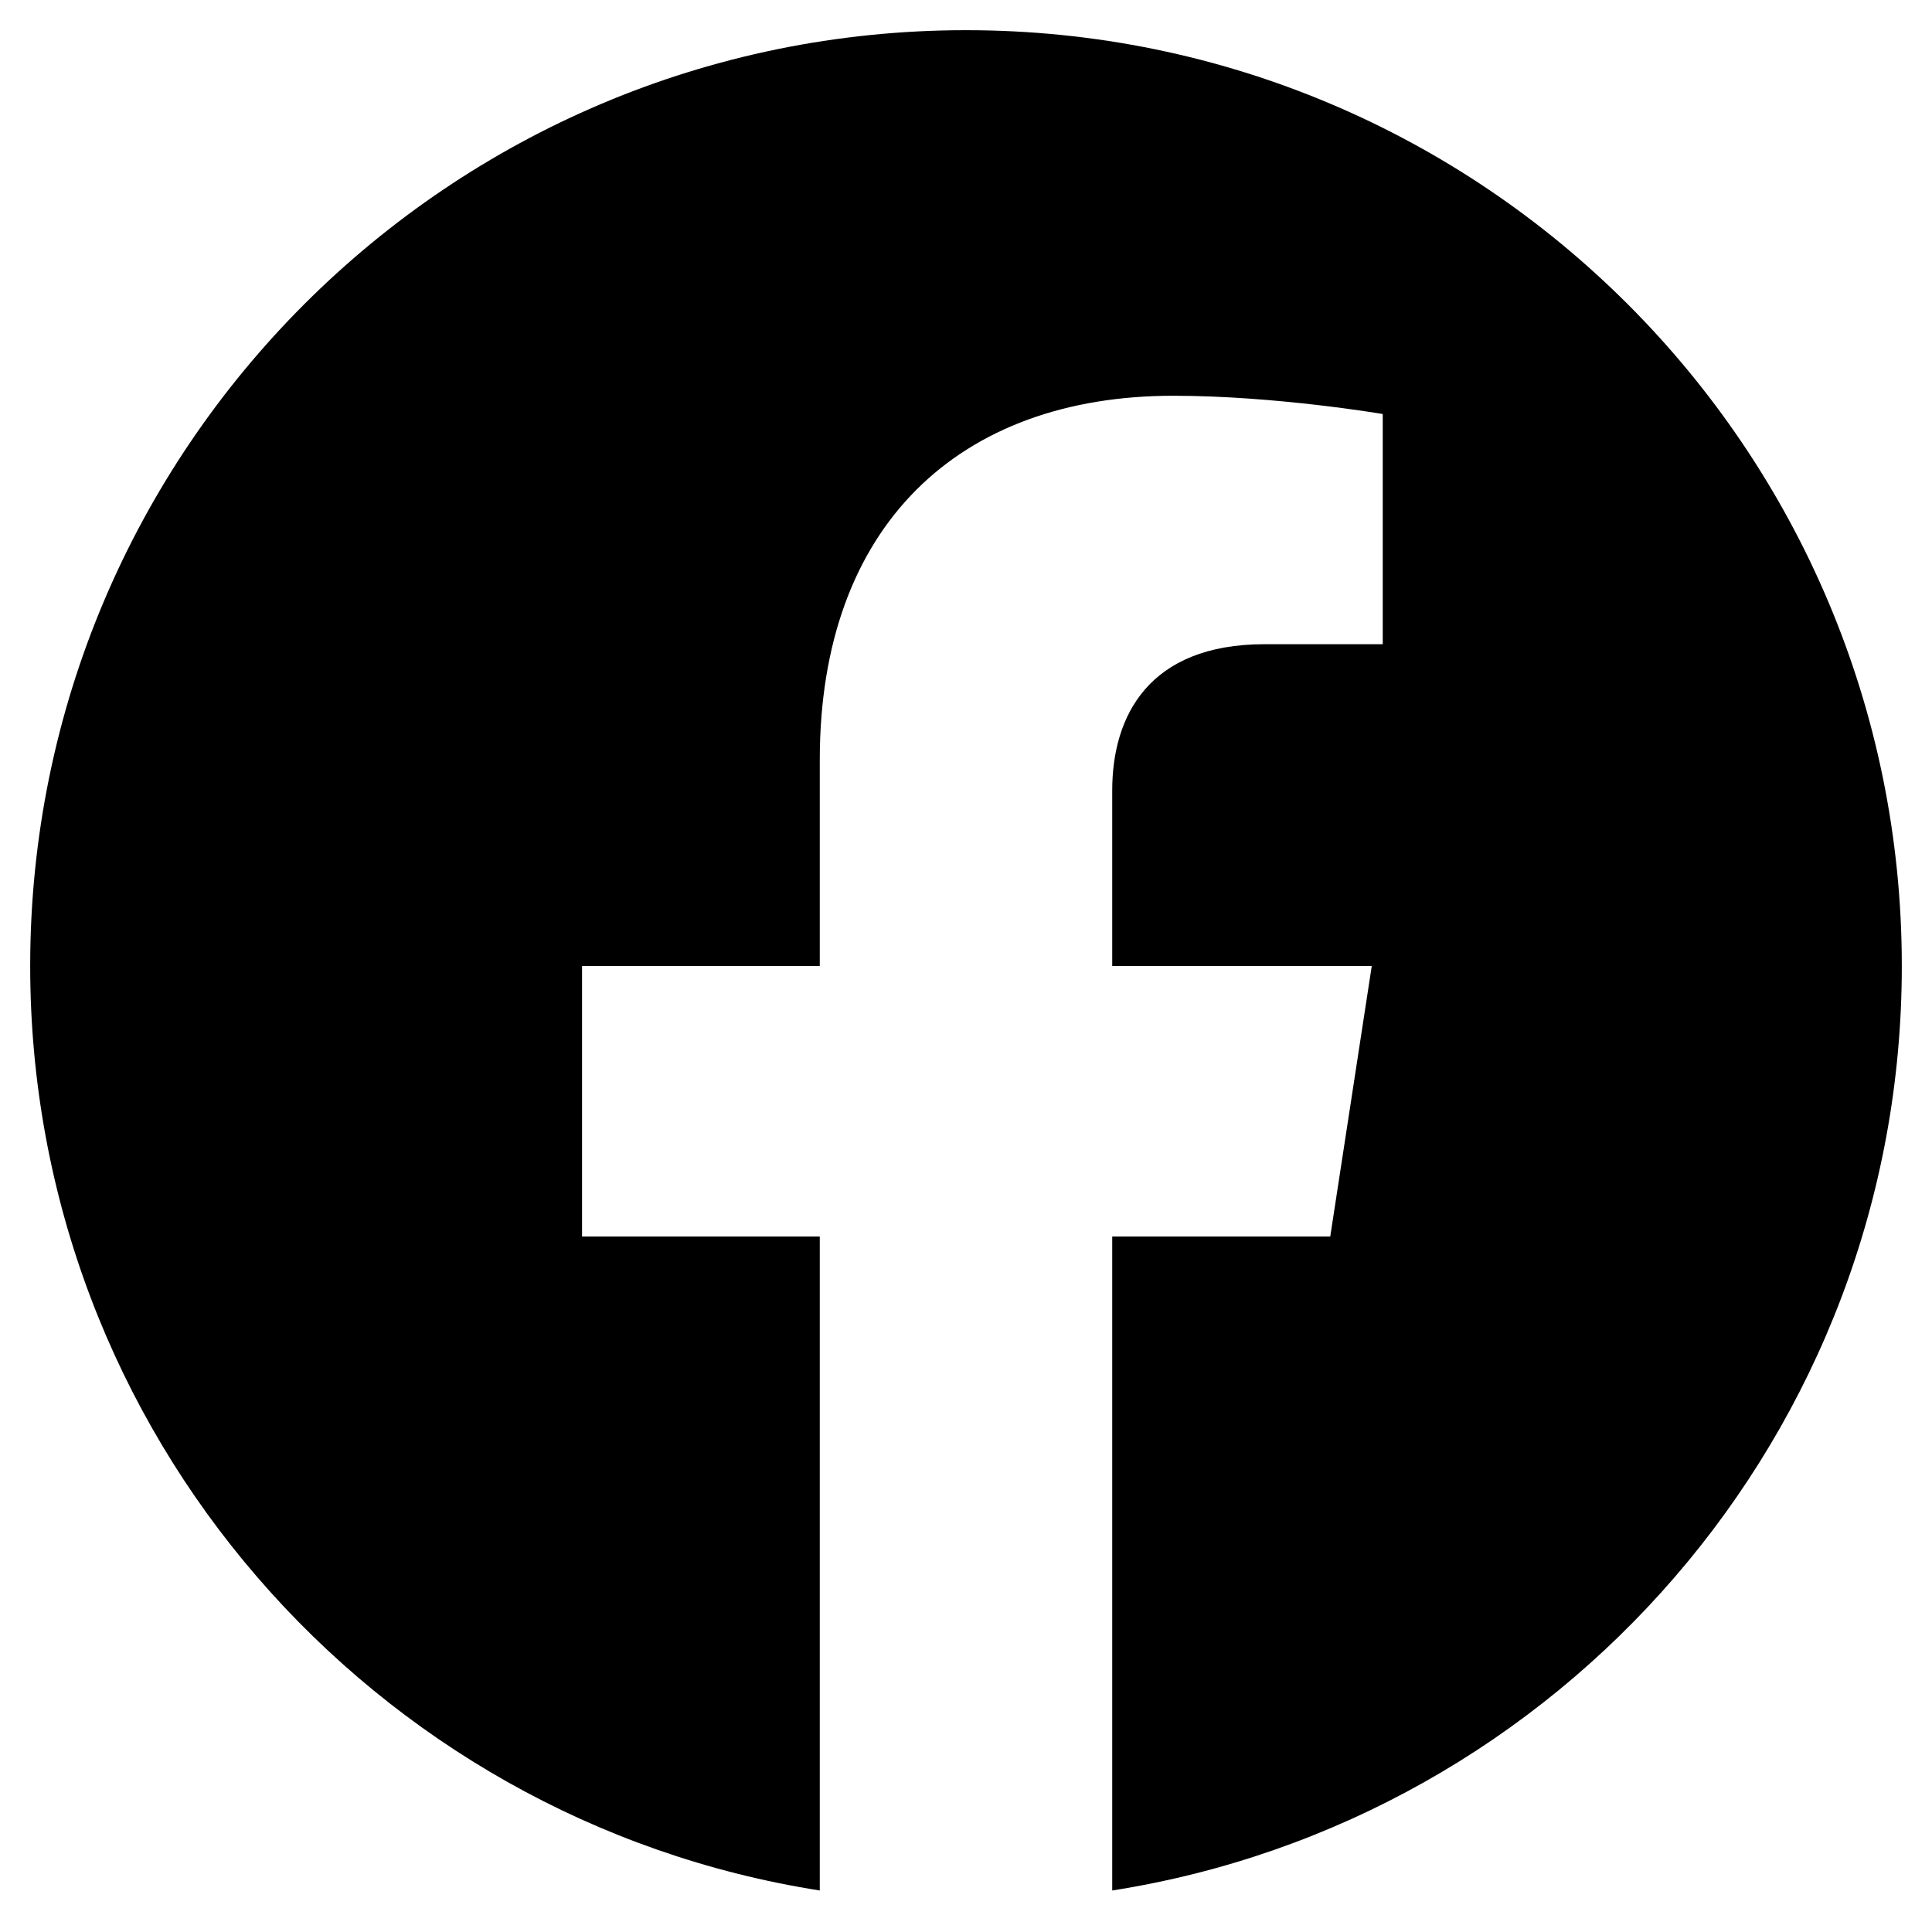
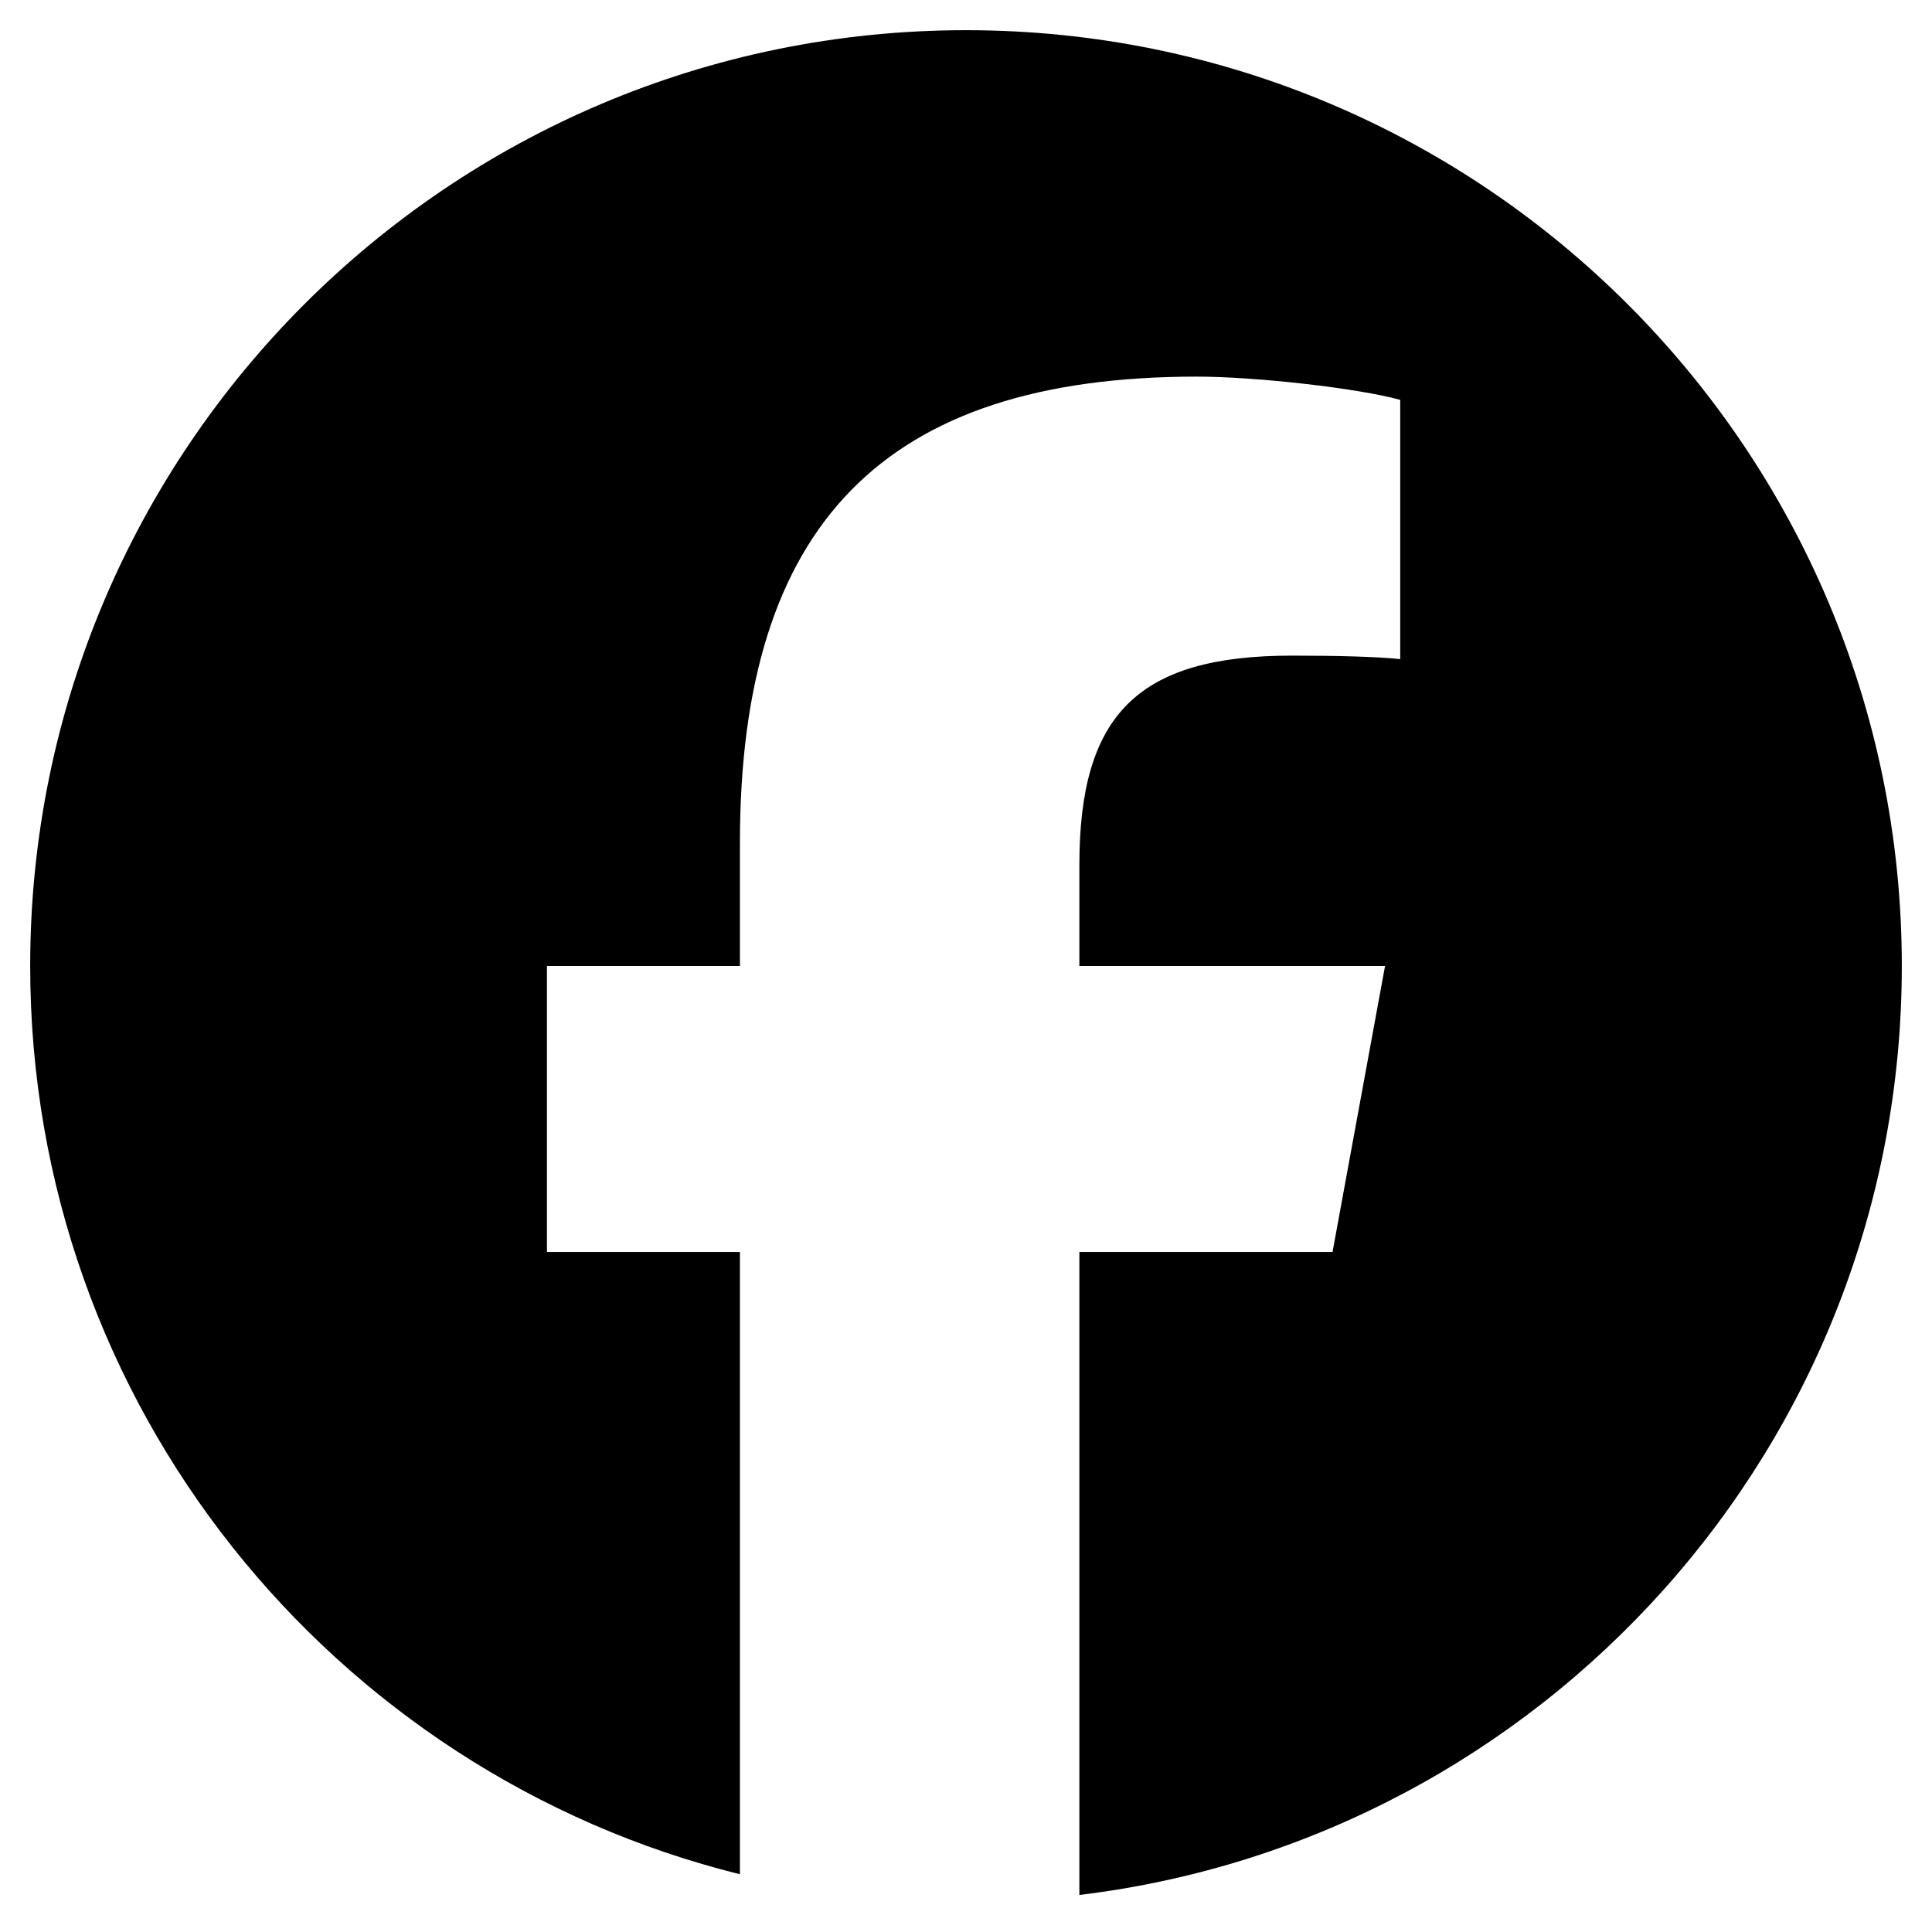
- <svg xmlns="http://www.w3.org/2000/svg" aria-hidden="true" focusable="false" data-prefix="fab" data-icon="facebook" class="svg-inline--fa fa-facebook fa-w-16" role="img" viewBox="0 0 512 512">
-   <path fill="currentColor" d="M504 256C504 119 393 8 256 8S8 119 8 256c0 123.78 90.69 226.38 209.25 245V327.69h-63V256h63v-54.64c0-62.15 37-96.48 93.67-96.48 27.14 0 55.52 4.84 55.52 4.84v61h-31.28c-30.8 0-40.41 19.12-40.41 38.73V256h68.78l-11 71.69h-57.78V501C413.31 482.38 504 379.78 504 256z" />
+ <svg xmlns="http://www.w3.org/2000/svg" width="100%" height="100%" viewBox="0 0 512 512" version="1.1" xml:space="preserve" style="fill-rule:evenodd;clip-rule:evenodd;stroke-linejoin:round;stroke-miterlimit:2;">
+   <g transform="matrix(0.992,0,0,0.992,504,254.184)">
+     <path d="M0,1.831C0,-136.24 -111.929,-248.169 -250,-248.169C-388.071,-248.169 -500,-136.24 -500,1.831C-500,119.076 -419.285,217.453 -310.394,244.469L-310.394,78.227L-361.946,78.227L-361.946,1.831L-310.394,1.831L-310.394,-31.088C-310.394,-116.18 -271.886,-155.62 -188.346,-155.62C-172.508,-155.62 -145.179,-152.515 -133.999,-149.409L-133.999,-80.155C-139.9,-80.776 -150.148,-81.087 -162.881,-81.087C-203.874,-81.087 -219.713,-65.559 -219.713,-25.187L-219.713,1.831L-138.054,1.831L-152.082,78.227L-219.713,78.227L-219.713,250C-95.927,235.049 0,129.649 0,1.831" style="fill-rule:nonzero;" />
+   </g>
</svg>
